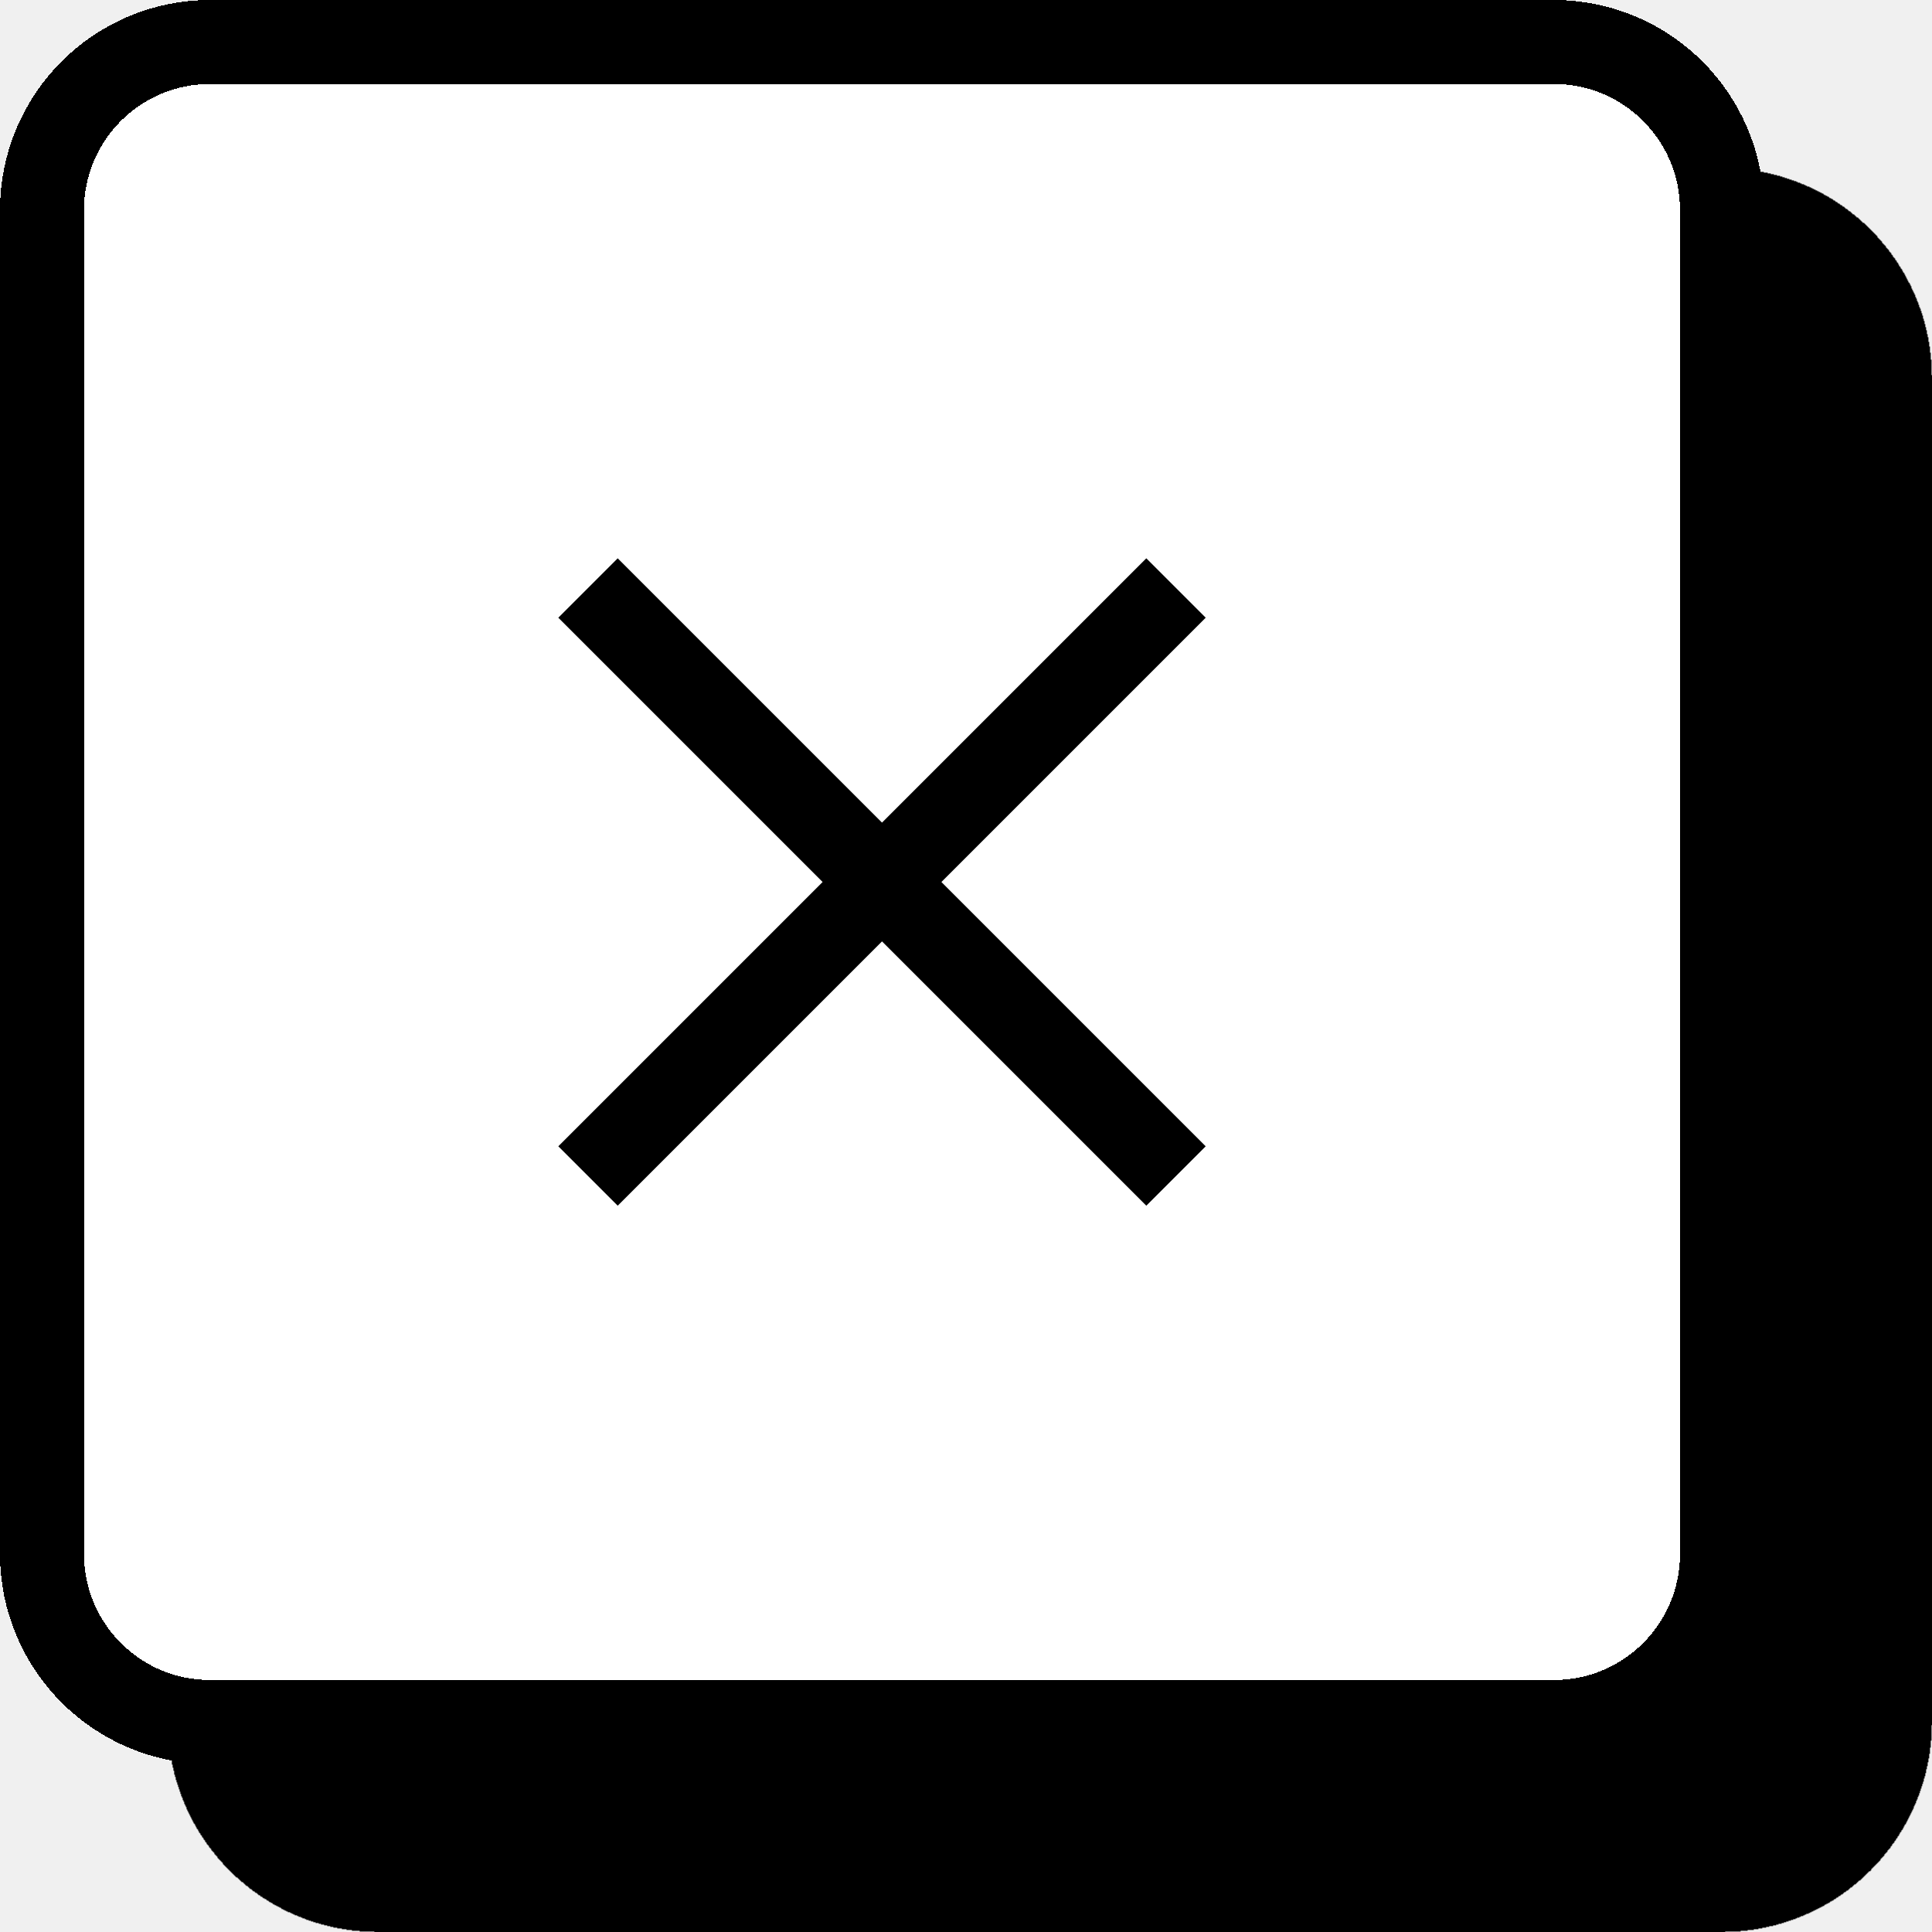
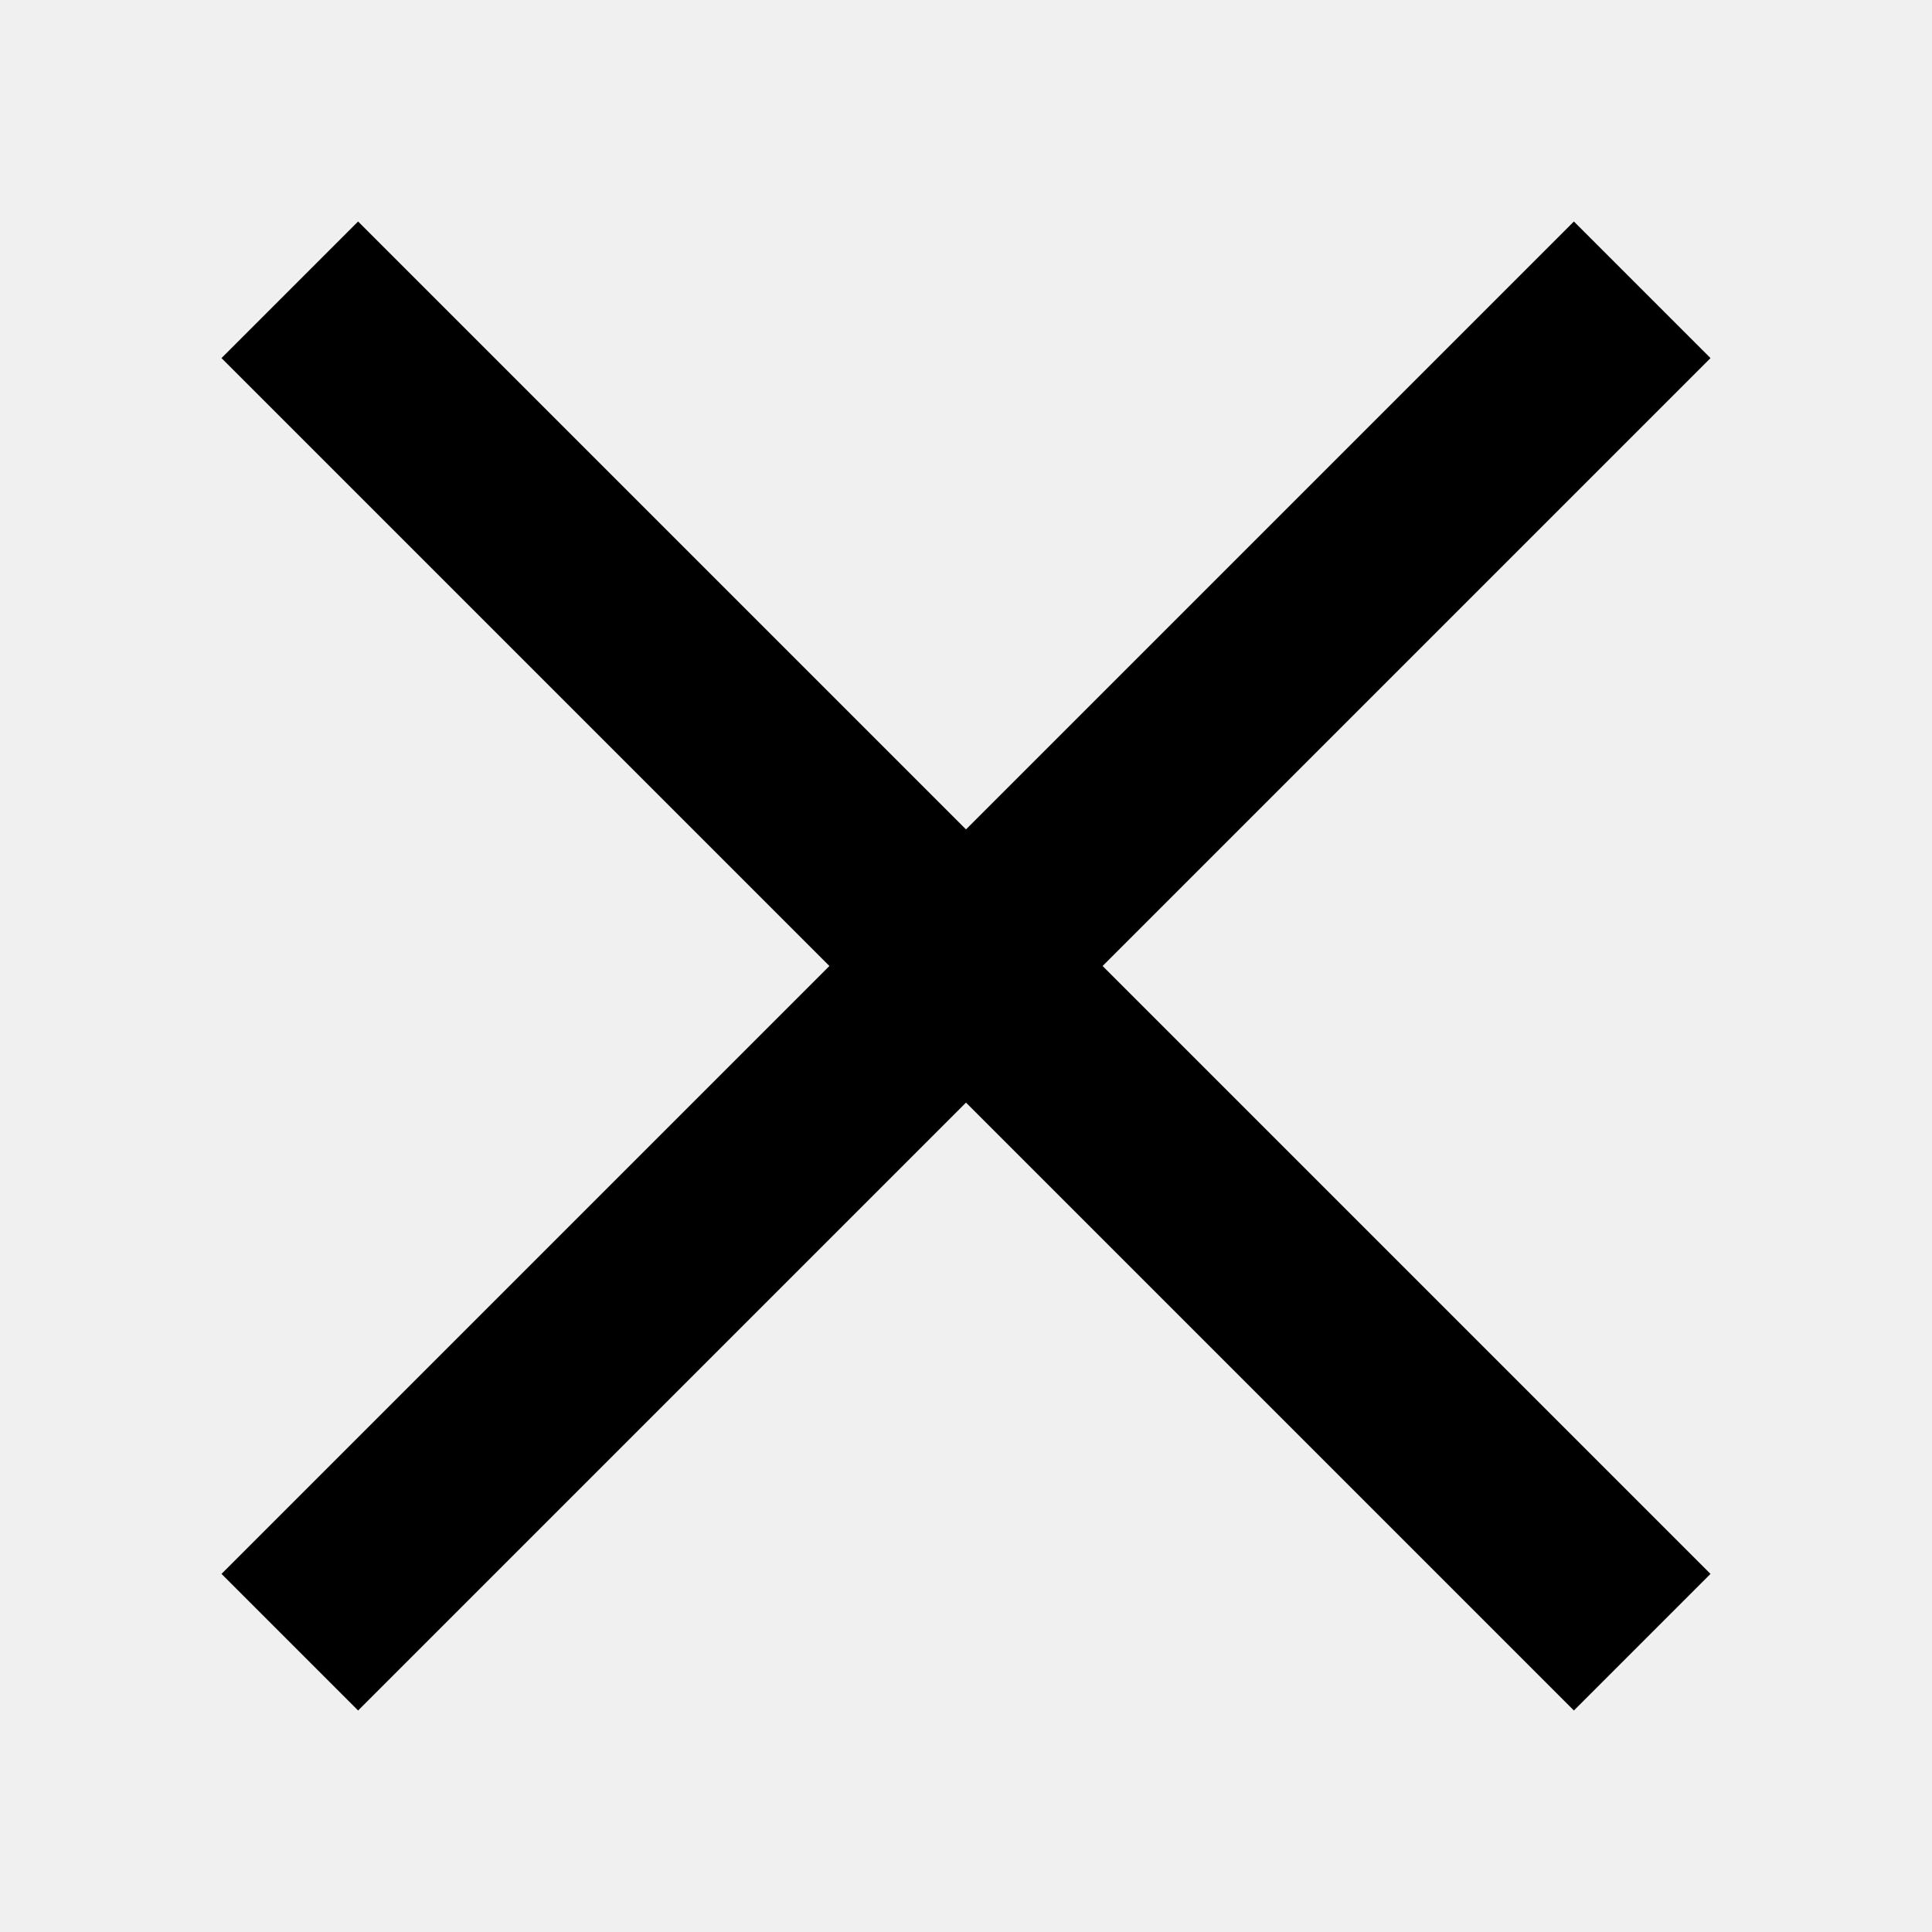
- <svg xmlns="http://www.w3.org/2000/svg" width="46" height="46" viewBox="0 0 46 46" fill="none">
-   <g filter="url(#filter0_d_85_854)">
-     <rect x="1" y="1" width="40" height="40" rx="4" fill="white" shape-rendering="crispEdges" />
-     <path d="M14 14L28 28" stroke="black" stroke-width="2" />
-     <path d="M28 14L14 28" stroke="black" stroke-width="2" />
-     <rect x="1" y="1" width="40" height="40" rx="4" stroke="black" stroke-width="2" shape-rendering="crispEdges" />
-   </g>
-   <defs>
-     <filter id="filter0_d_85_854" x="0" y="0" width="46" height="46" filterUnits="userSpaceOnUse" color-interpolation-filters="sRGB">
-       <feFlood flood-opacity="0" result="BackgroundImageFix" />
-       <feColorMatrix in="SourceAlpha" type="matrix" values="0 0 0 0 0 0 0 0 0 0 0 0 0 0 0 0 0 0 127 0" result="hardAlpha" />
-       <feOffset dx="4" dy="4" />
-       <feComposite in2="hardAlpha" operator="out" />
-       <feColorMatrix type="matrix" values="0 0 0 0 0 0 0 0 0 0 0 0 0 0 0 0 0 0 1 0" />
-       <feBlend mode="normal" in2="BackgroundImageFix" result="effect1_dropShadow_85_854" />
-       <feBlend mode="normal" in="SourceGraphic" in2="effect1_dropShadow_85_854" result="shape" />
-     </filter>
-   </defs>
+ <svg xmlns="http://www.w3.org/2000/svg" width="20" height="20" viewBox="0 0 20 20" fill="none">
+   <path d="M3 3L17 17" stroke="black" stroke-width="2" />
+   <path d="M17 3L3 17" stroke="black" stroke-width="2" />
</svg>
